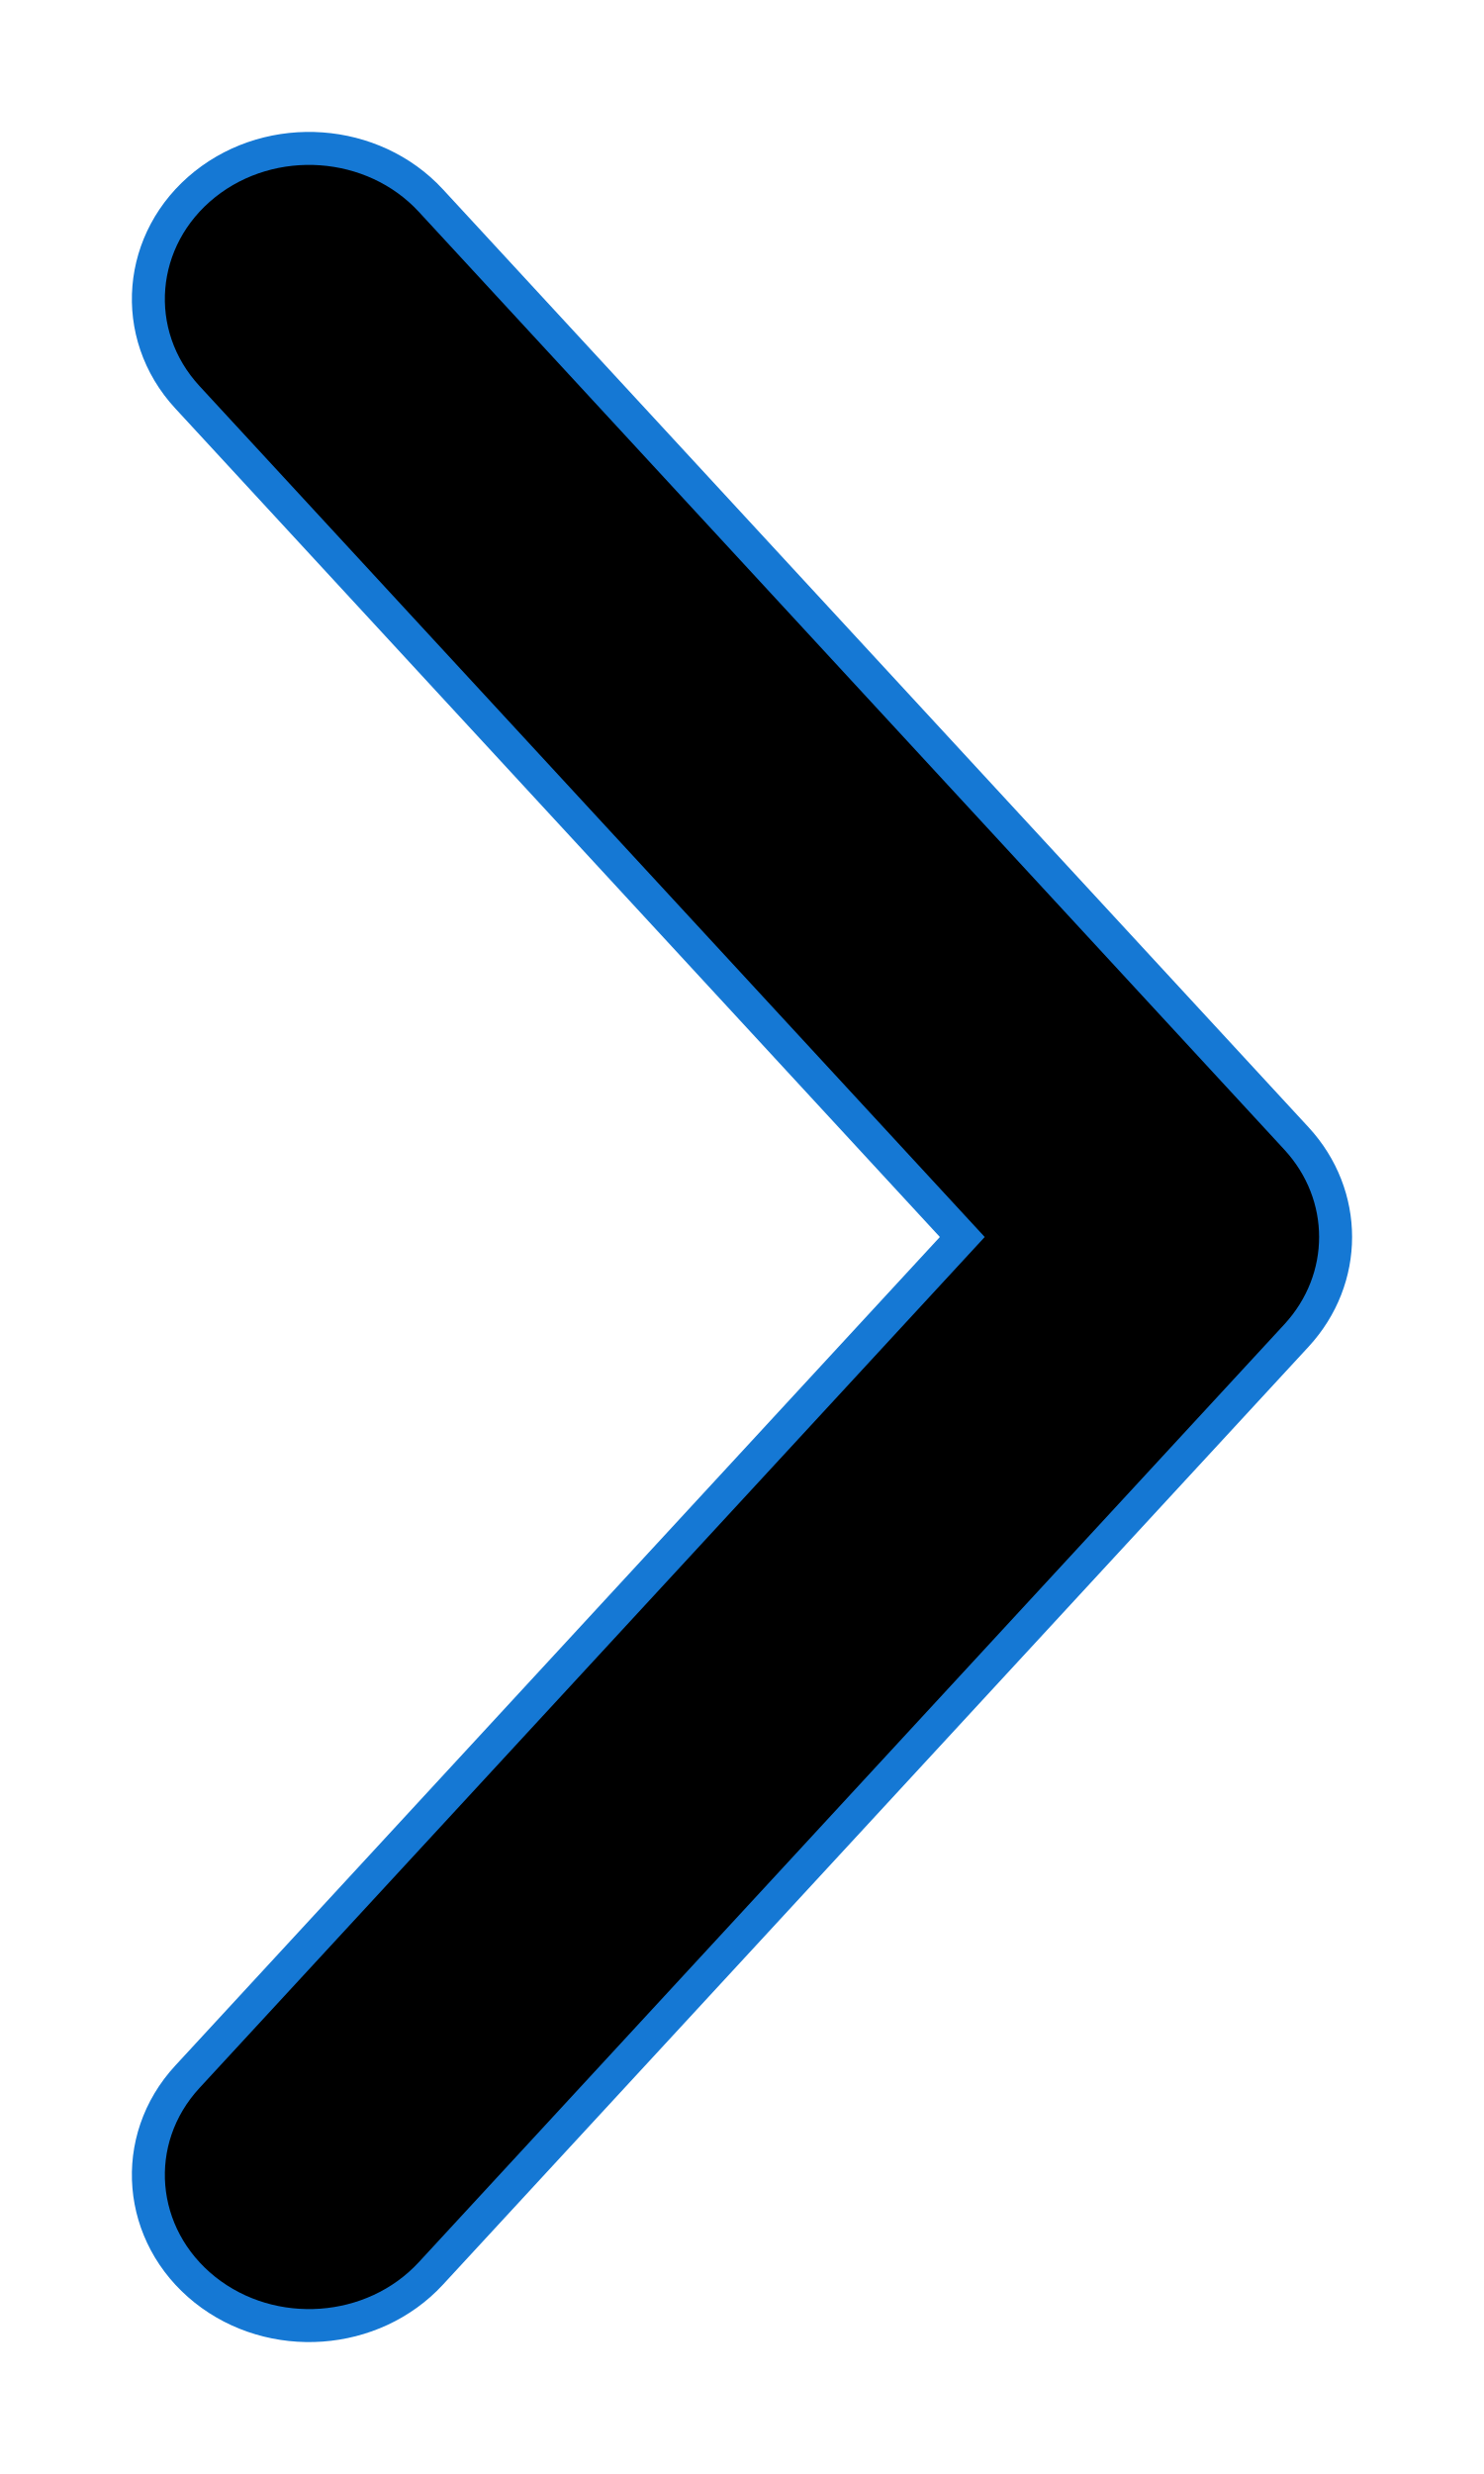
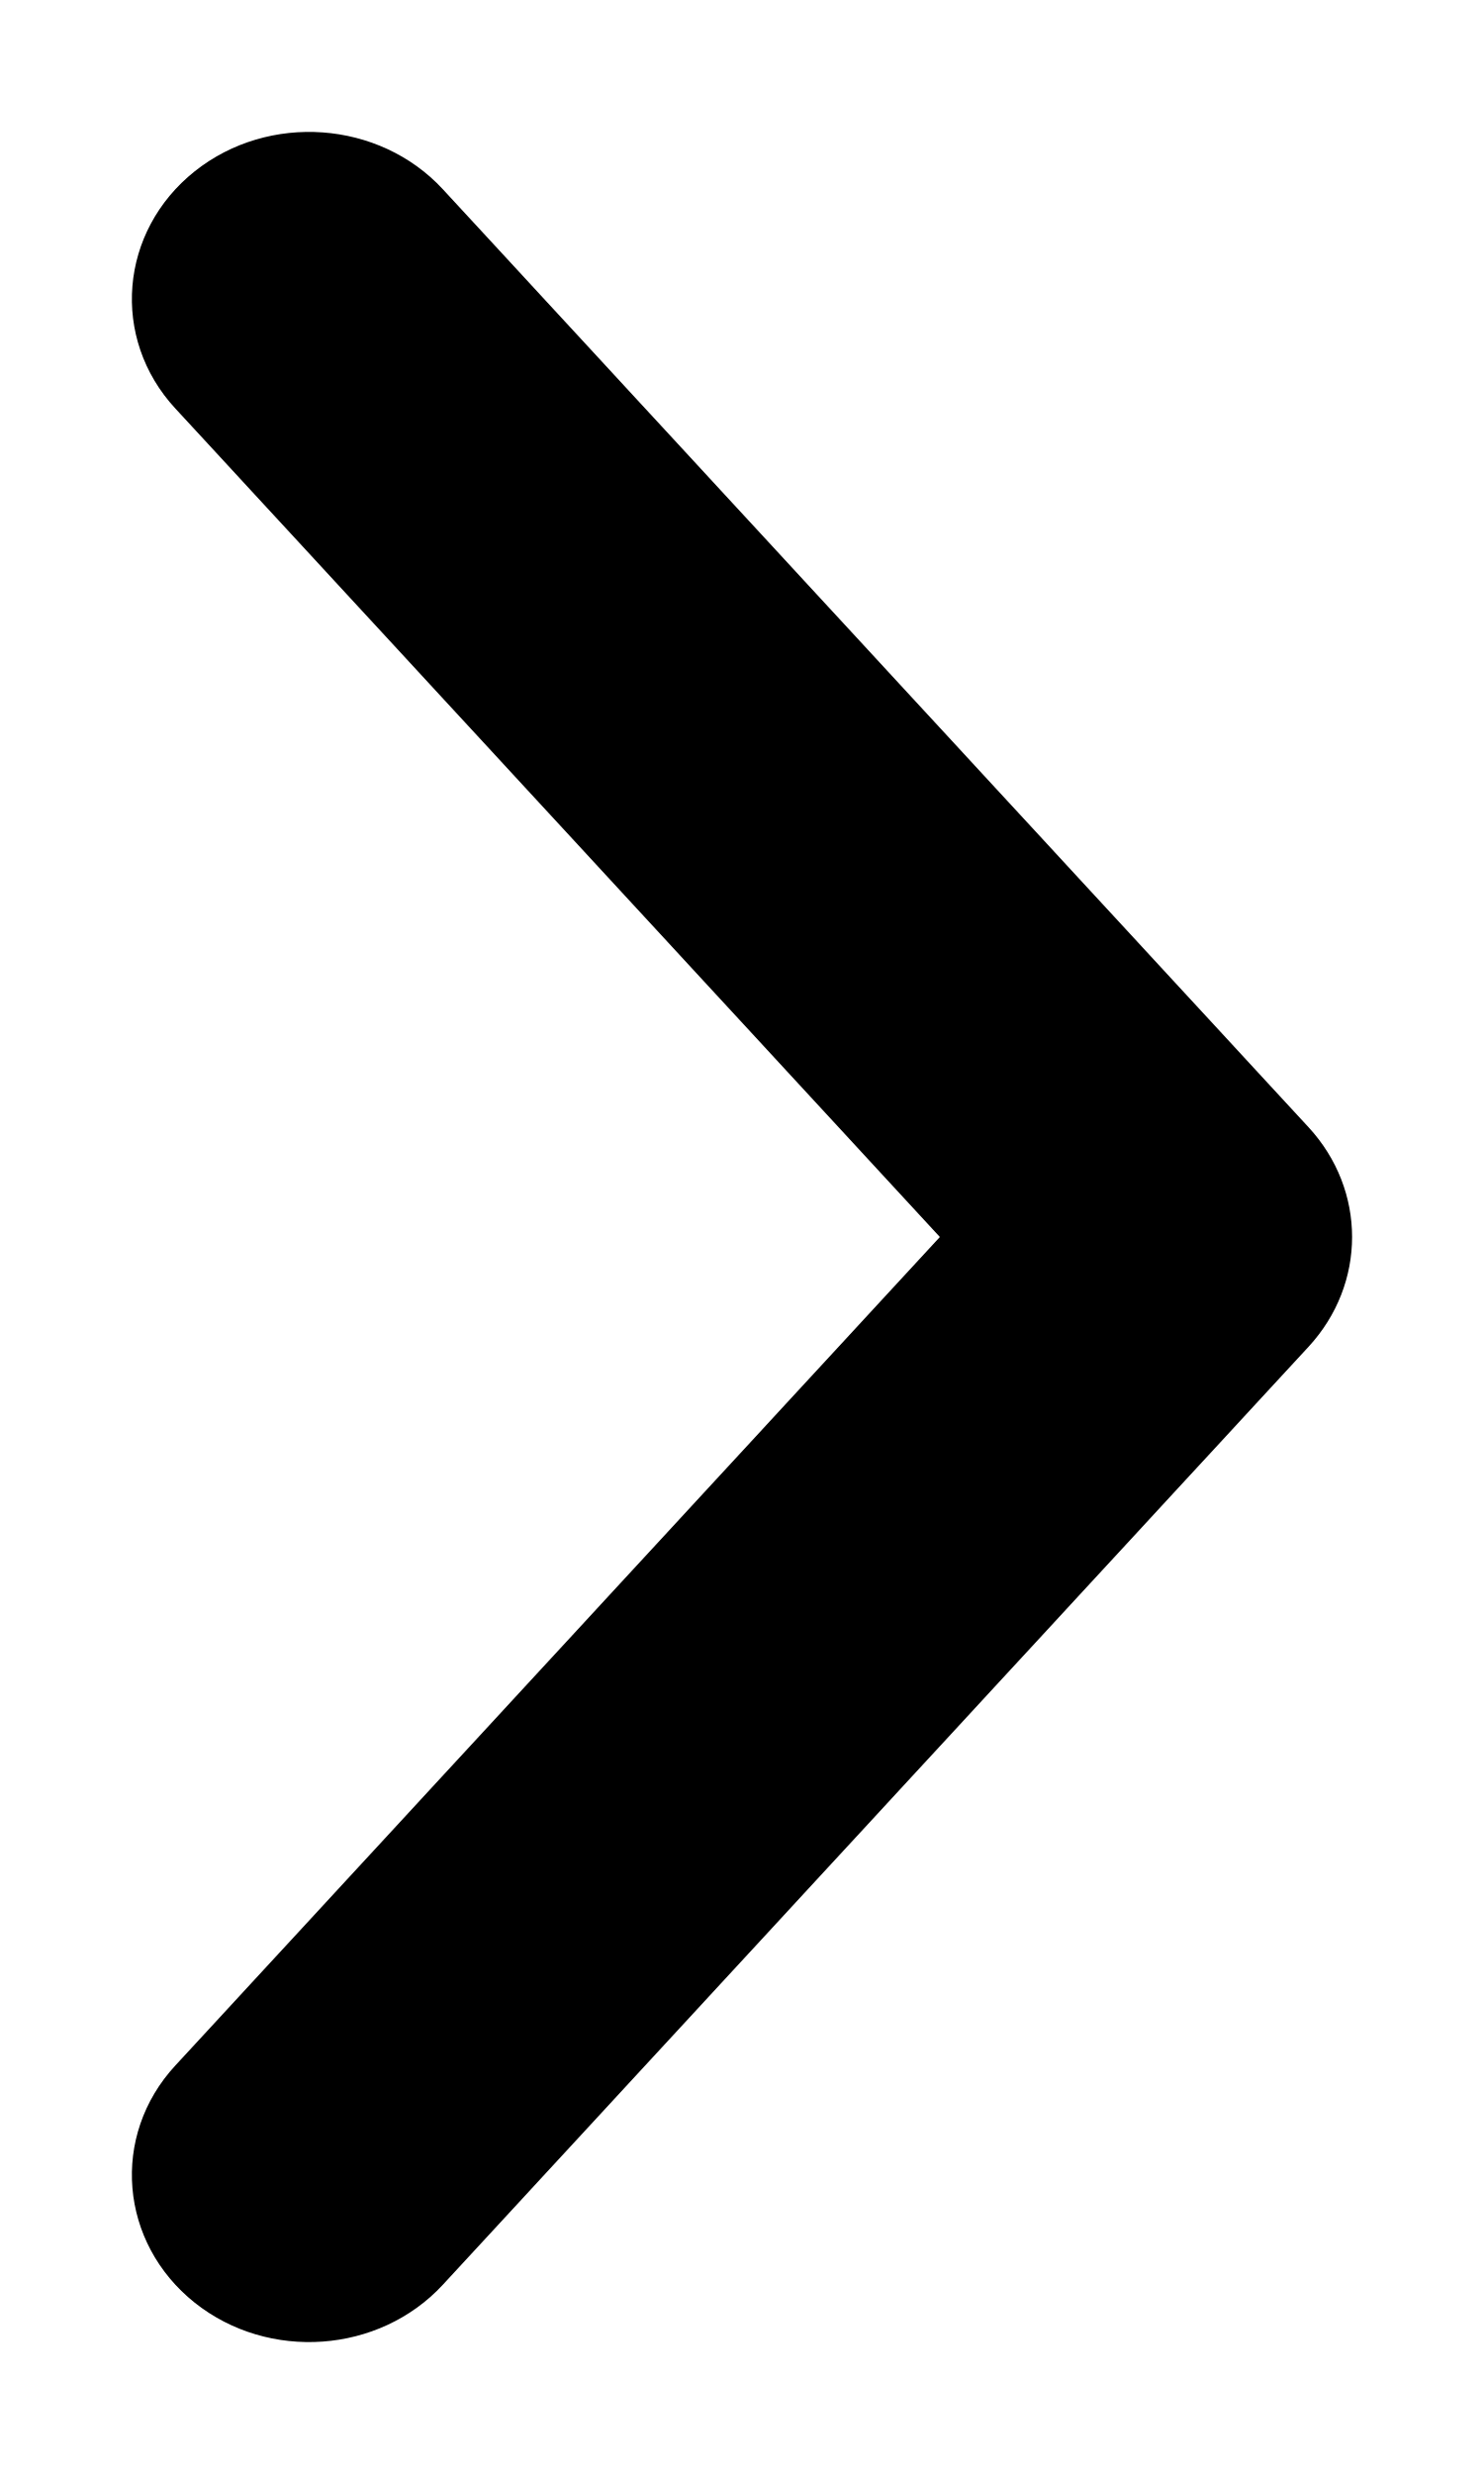
<svg xmlns="http://www.w3.org/2000/svg" viewBox="0 0 9 15" fill="none">
-   <path d="M1.137 2.409L5.836 7.5L1.137 12.591C0.782 12.975 0.832 13.555 1.243 13.883C1.65 14.207 2.262 14.164 2.613 13.784L7.863 8.097C8.179 7.754 8.179 7.246 7.863 6.903L2.613 1.216C2.262 0.836 1.65 0.793 1.243 1.117C0.832 1.445 0.782 2.025 1.137 2.409Z" fill="currentColor" stroke="#1578D4" stroke-width="0.2" />
+   <path d="M1.137 2.409L5.836 7.5L1.137 12.591C0.782 12.975 0.832 13.555 1.243 13.883C1.65 14.207 2.262 14.164 2.613 13.784L7.863 8.097C8.179 7.754 8.179 7.246 7.863 6.903L2.613 1.216C2.262 0.836 1.65 0.793 1.243 1.117C0.832 1.445 0.782 2.025 1.137 2.409Z" fill="currentColor" stroke="currentColor" stroke-width="0.2" />
</svg>
